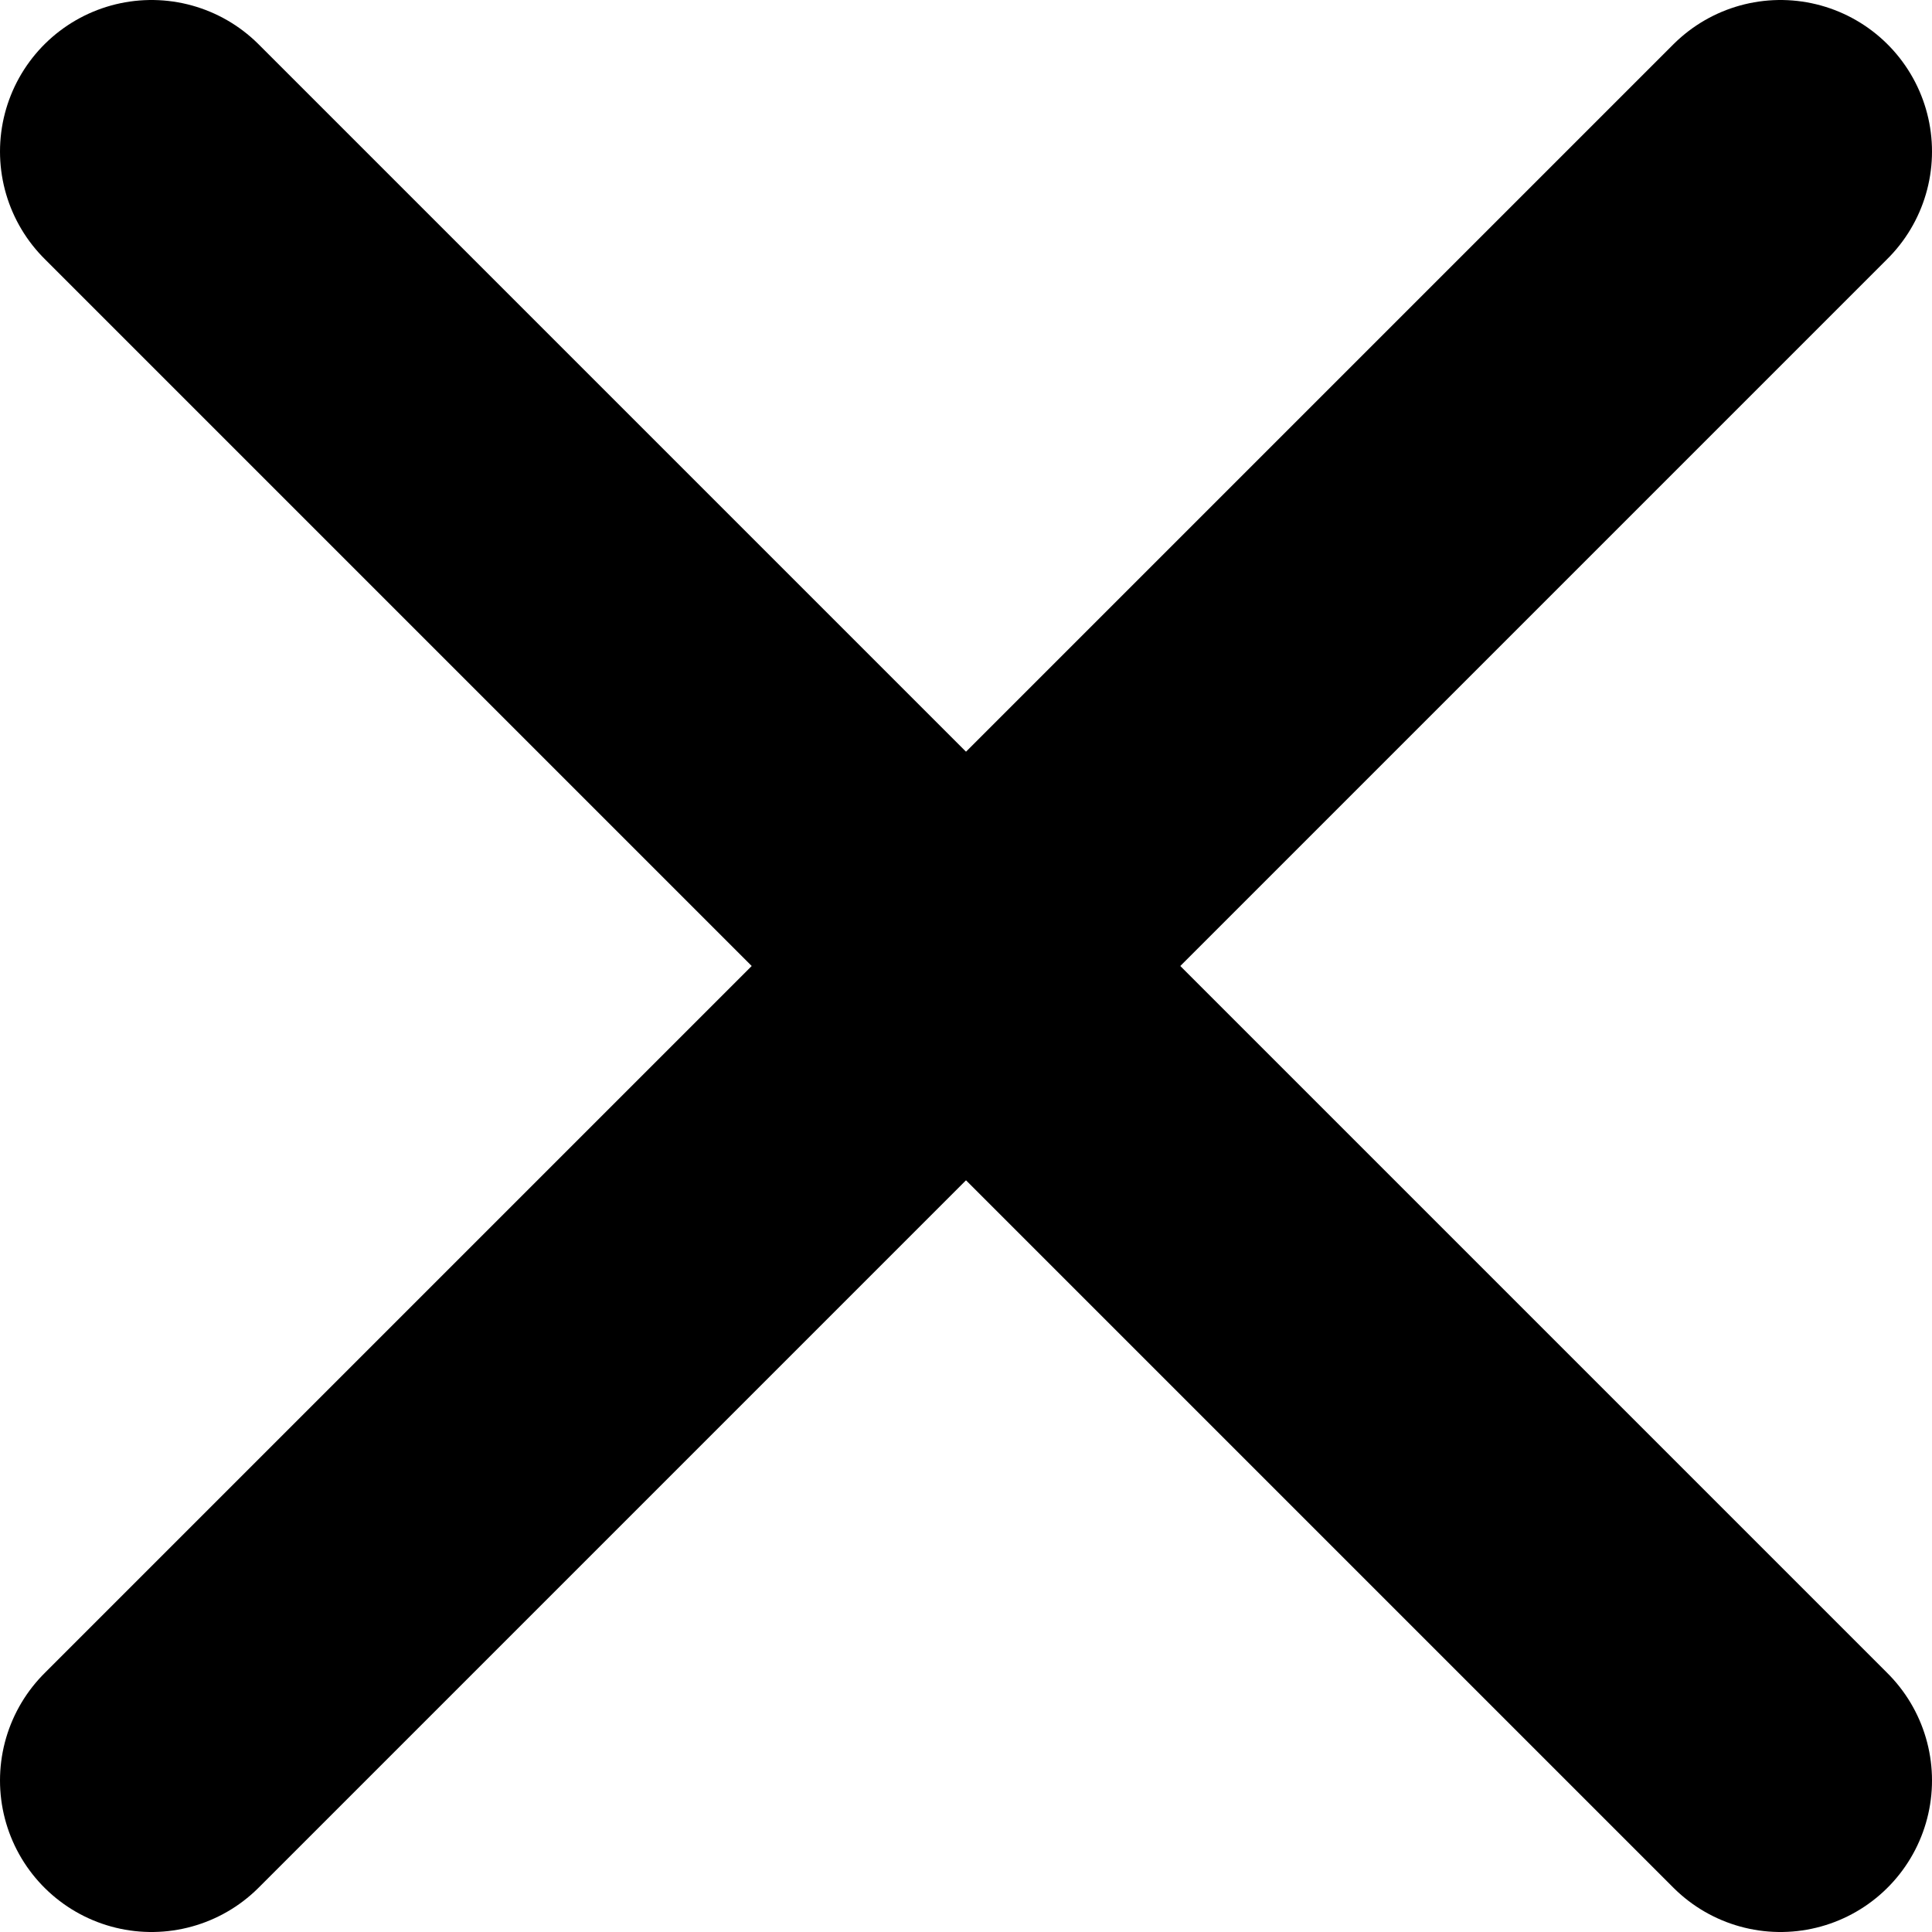
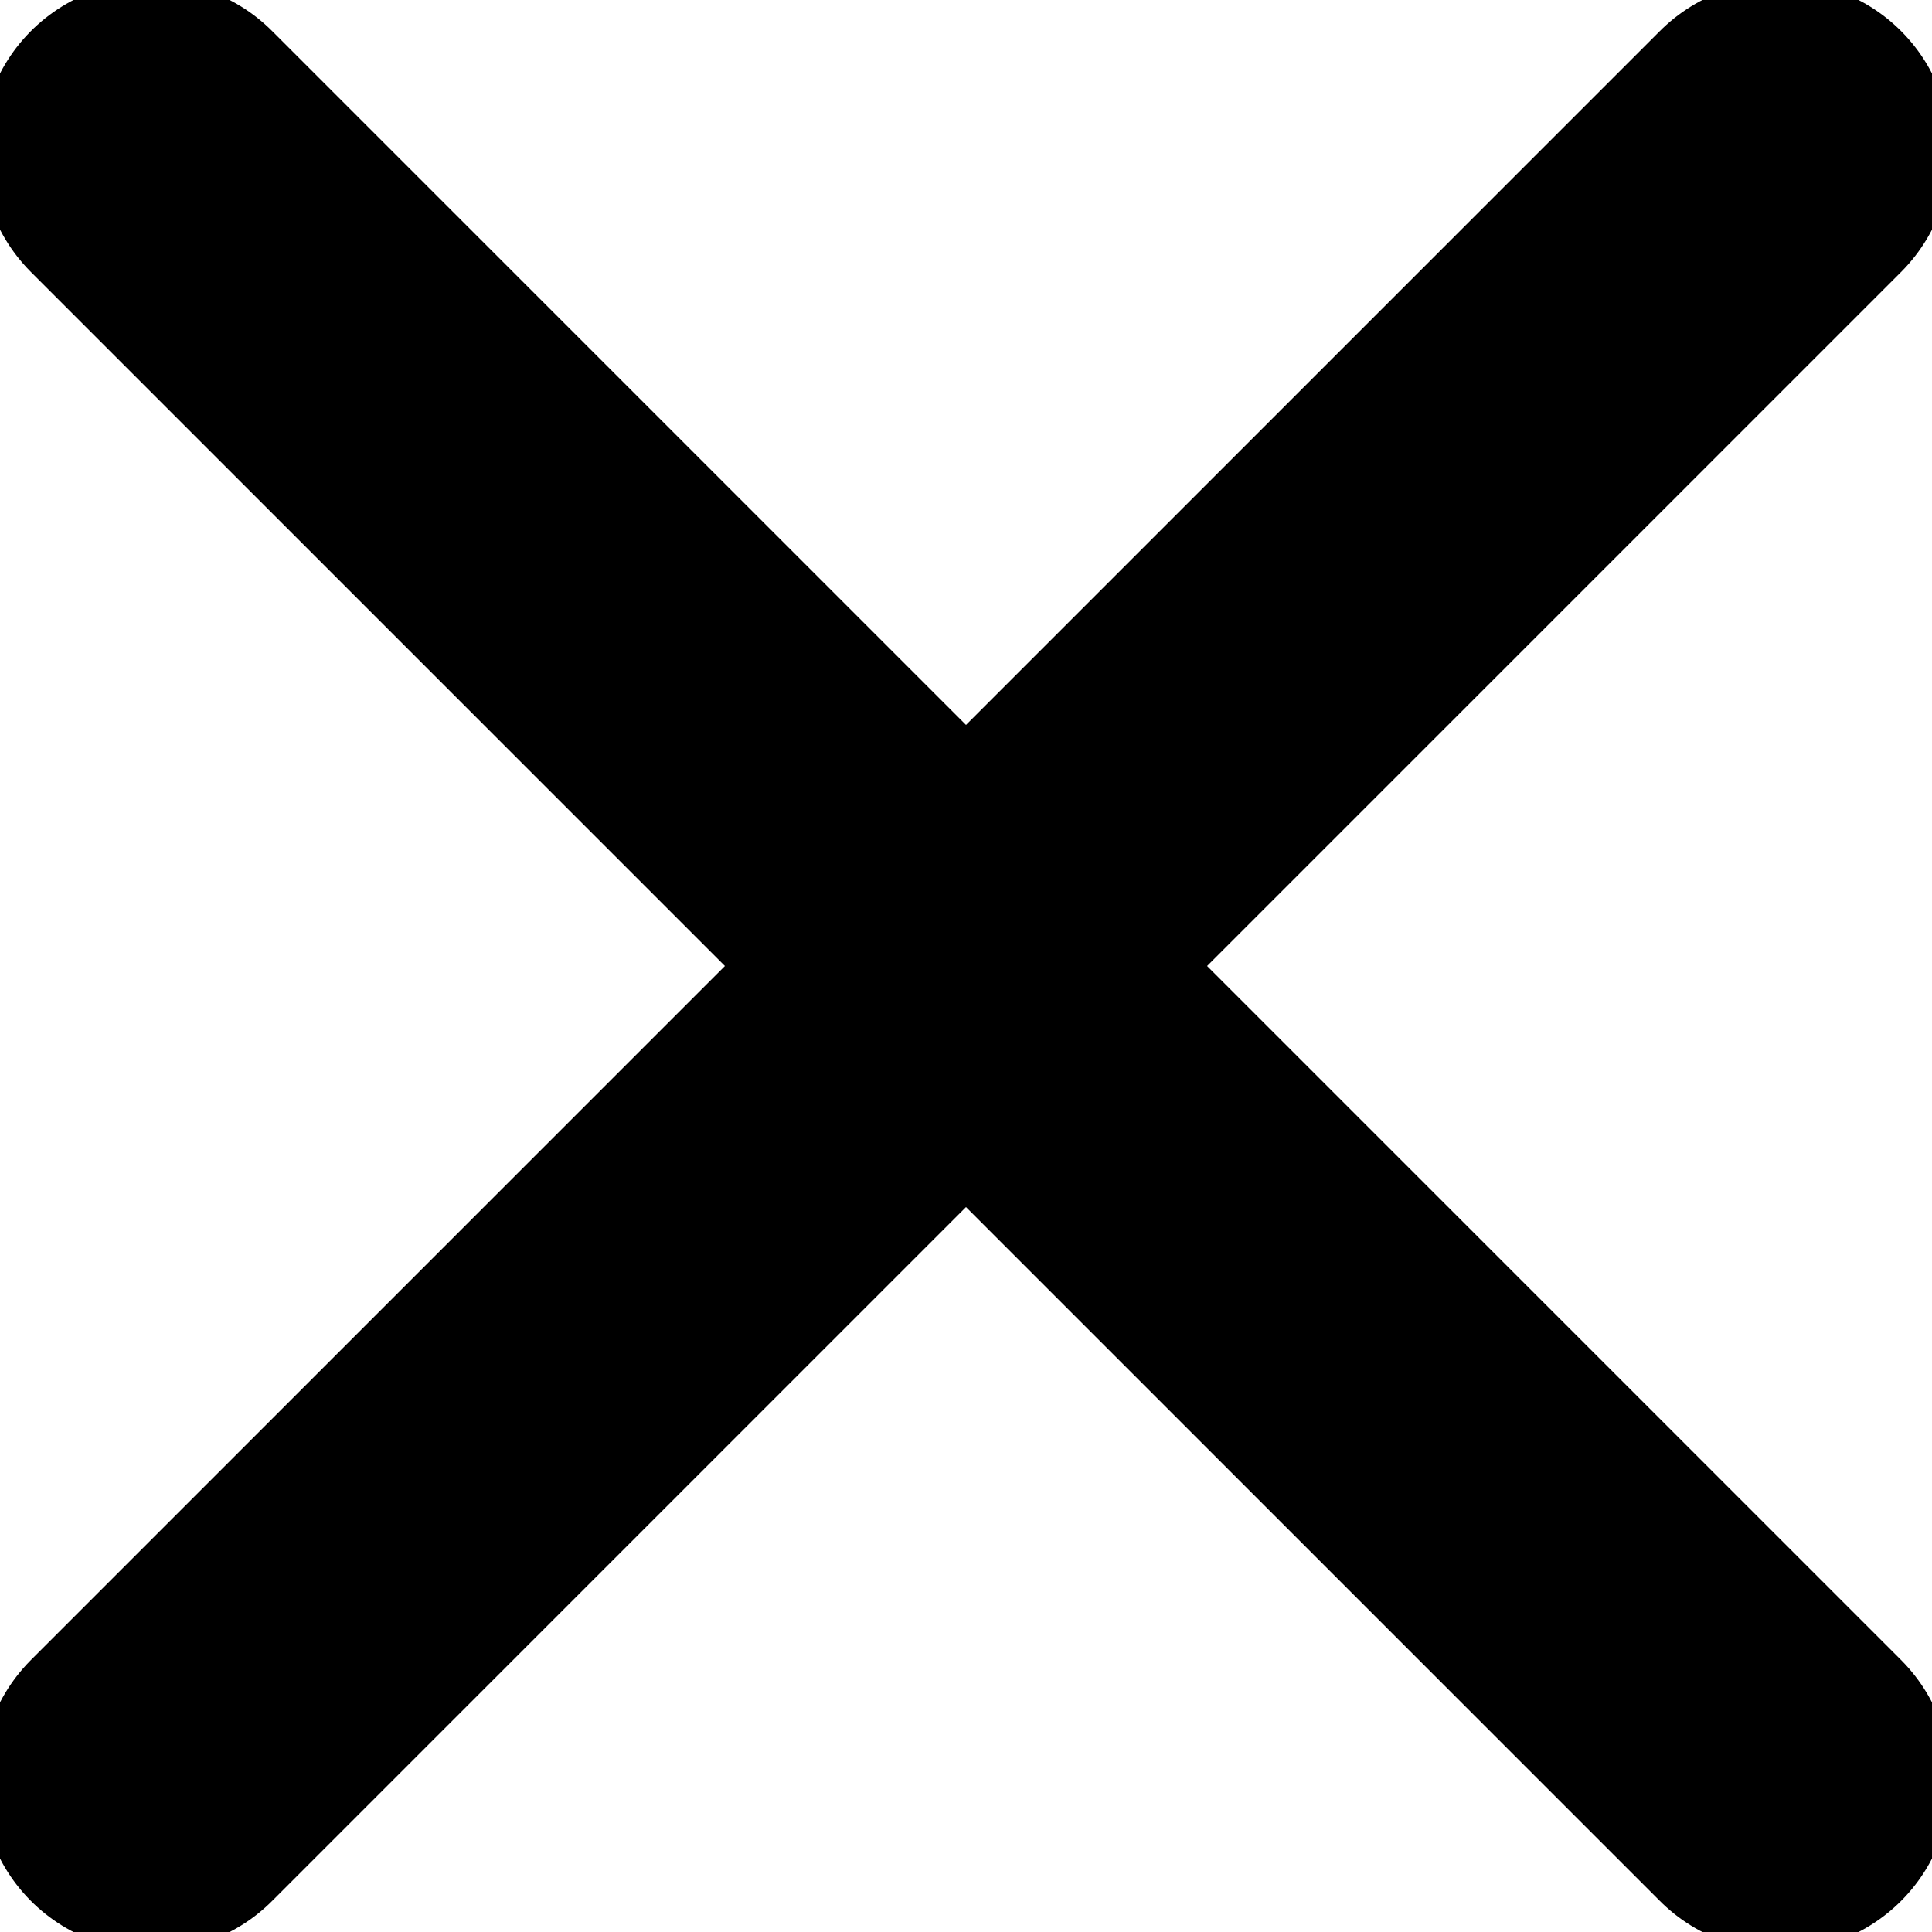
<svg xmlns="http://www.w3.org/2000/svg" viewBox="0 0 51 51" fill="none">
-   <path d="M4 47L47 4" stroke="currentColor" stroke-width="8" stroke-linecap="round" />
-   <path d="M4 4L47 47" stroke="currentColor" stroke-width="8" stroke-linecap="round" />
+   <path d="M4 47L47 4" stroke="currentColor" stroke-width="9" stroke-linecap="round" />
+   <path d="M4 4L47 47" stroke="currentColor" stroke-width="9" stroke-linecap="round" />
</svg>
